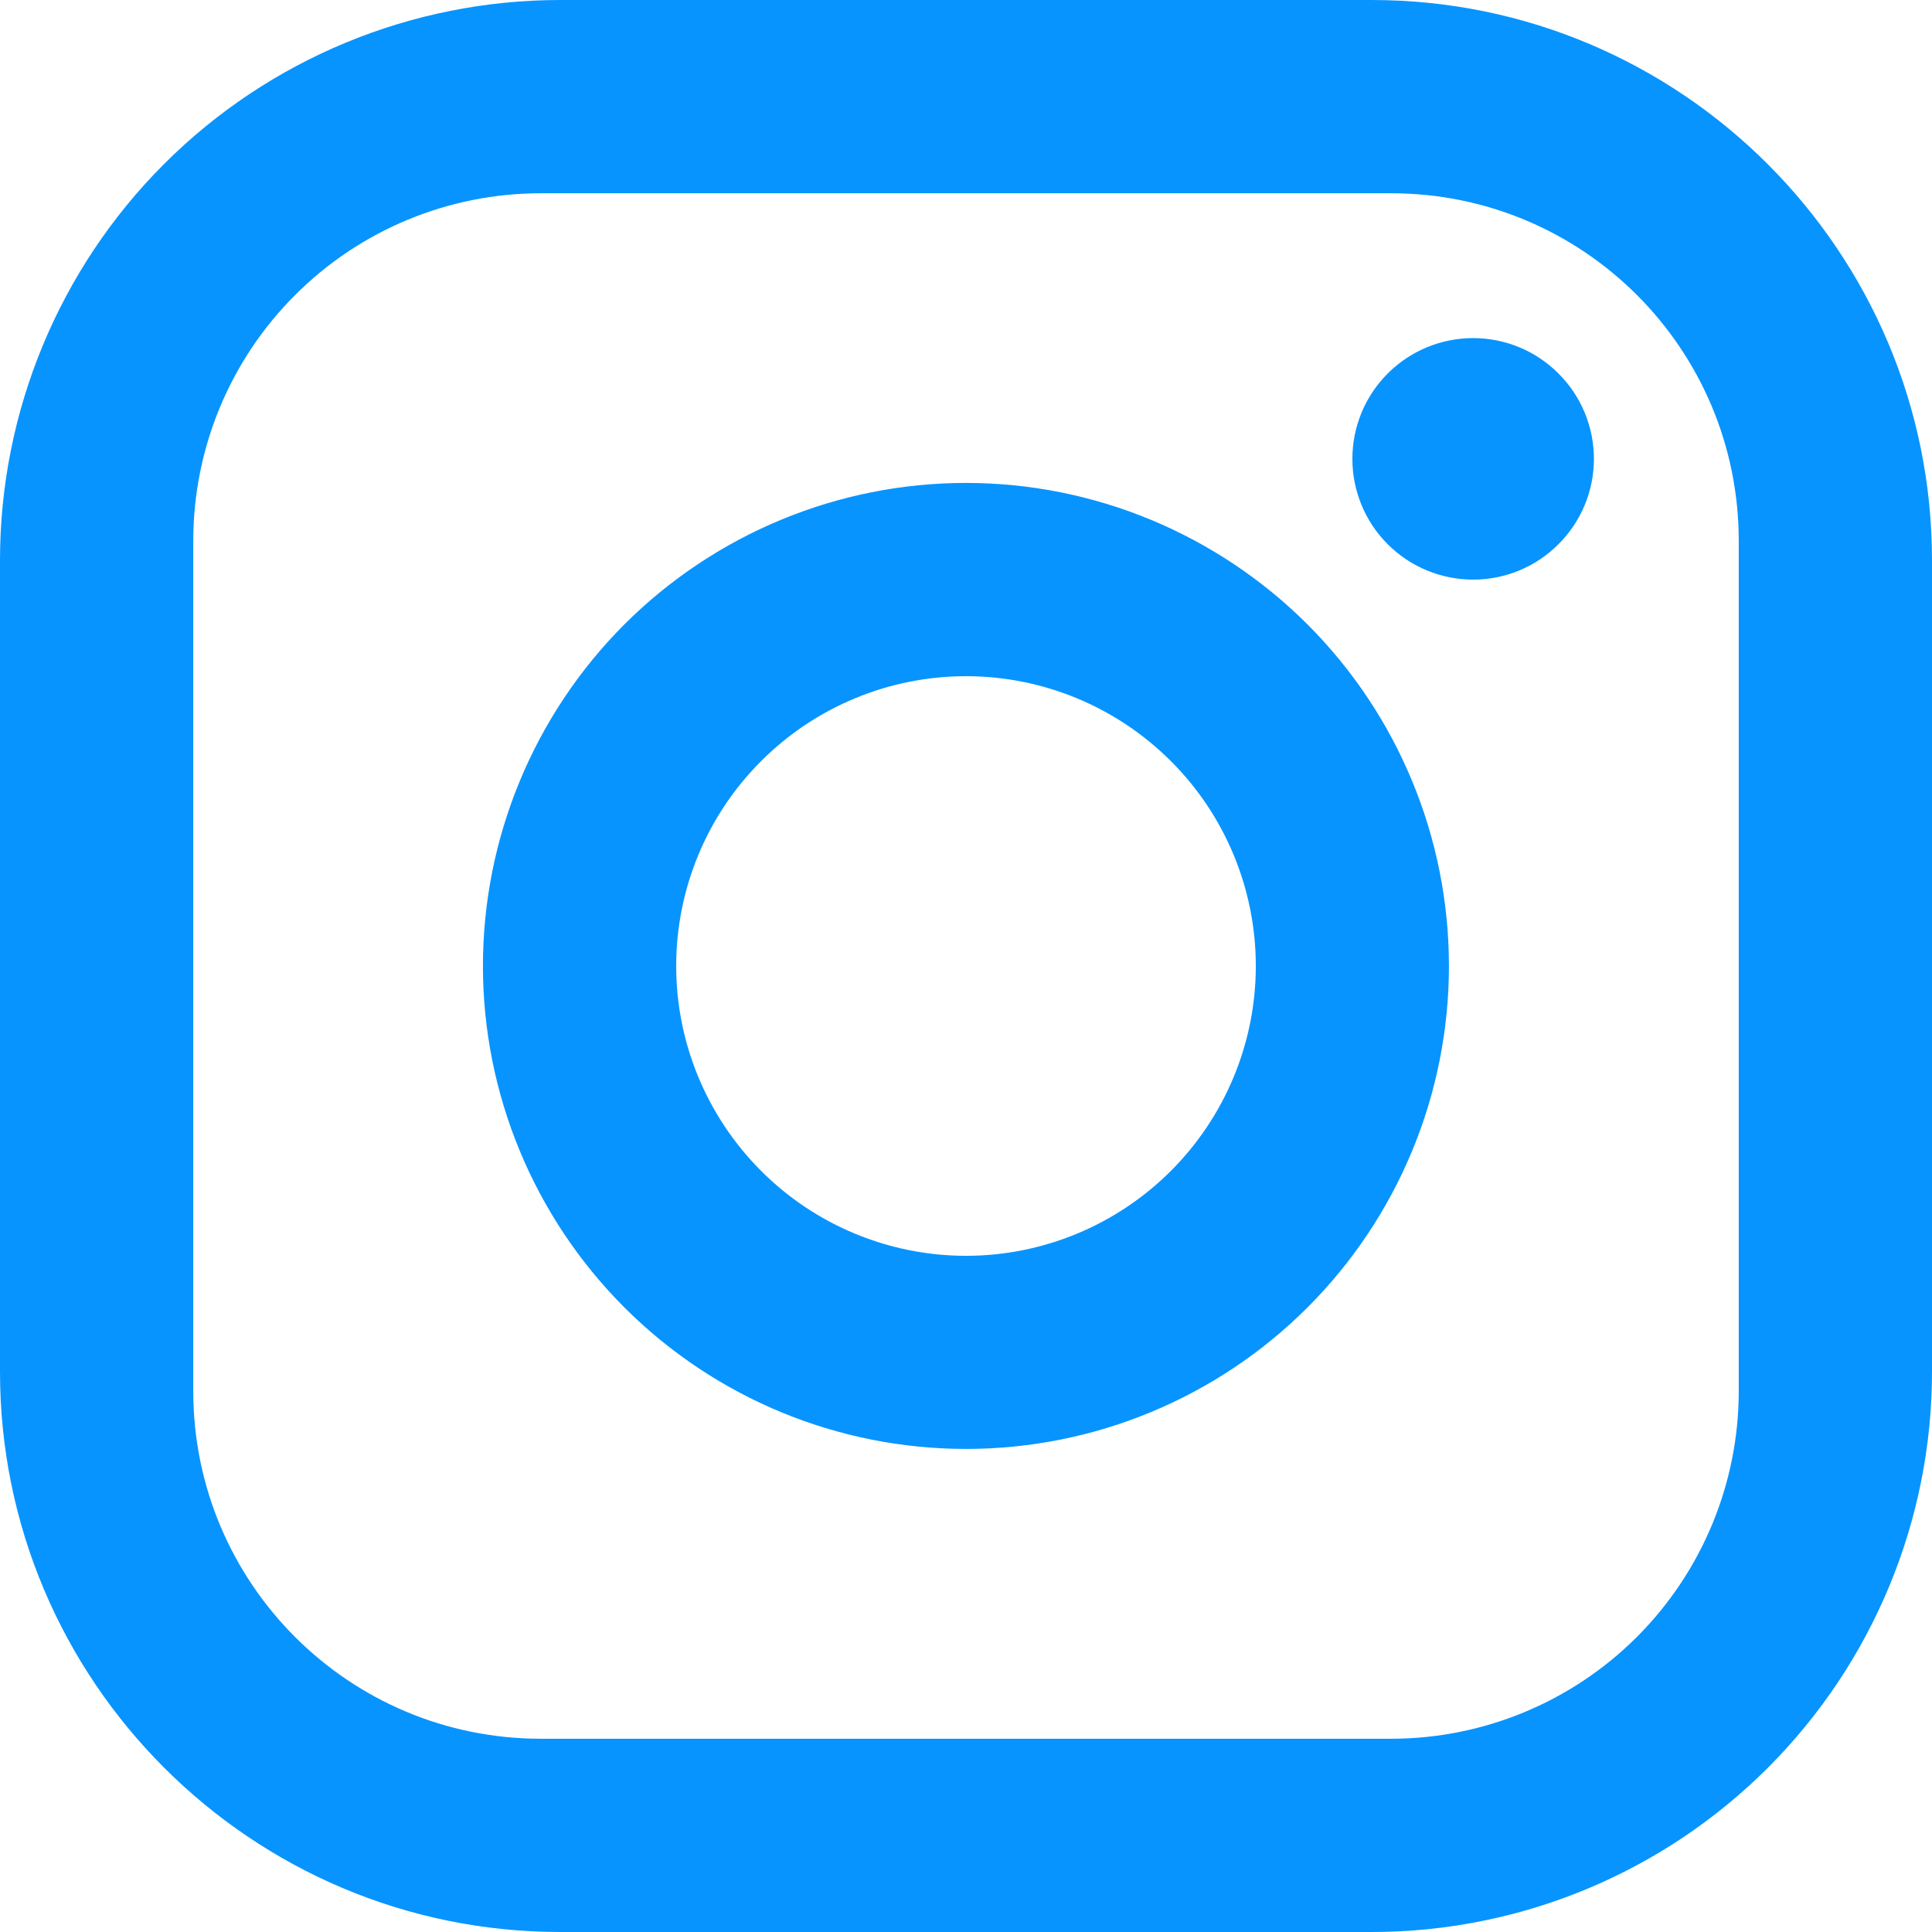
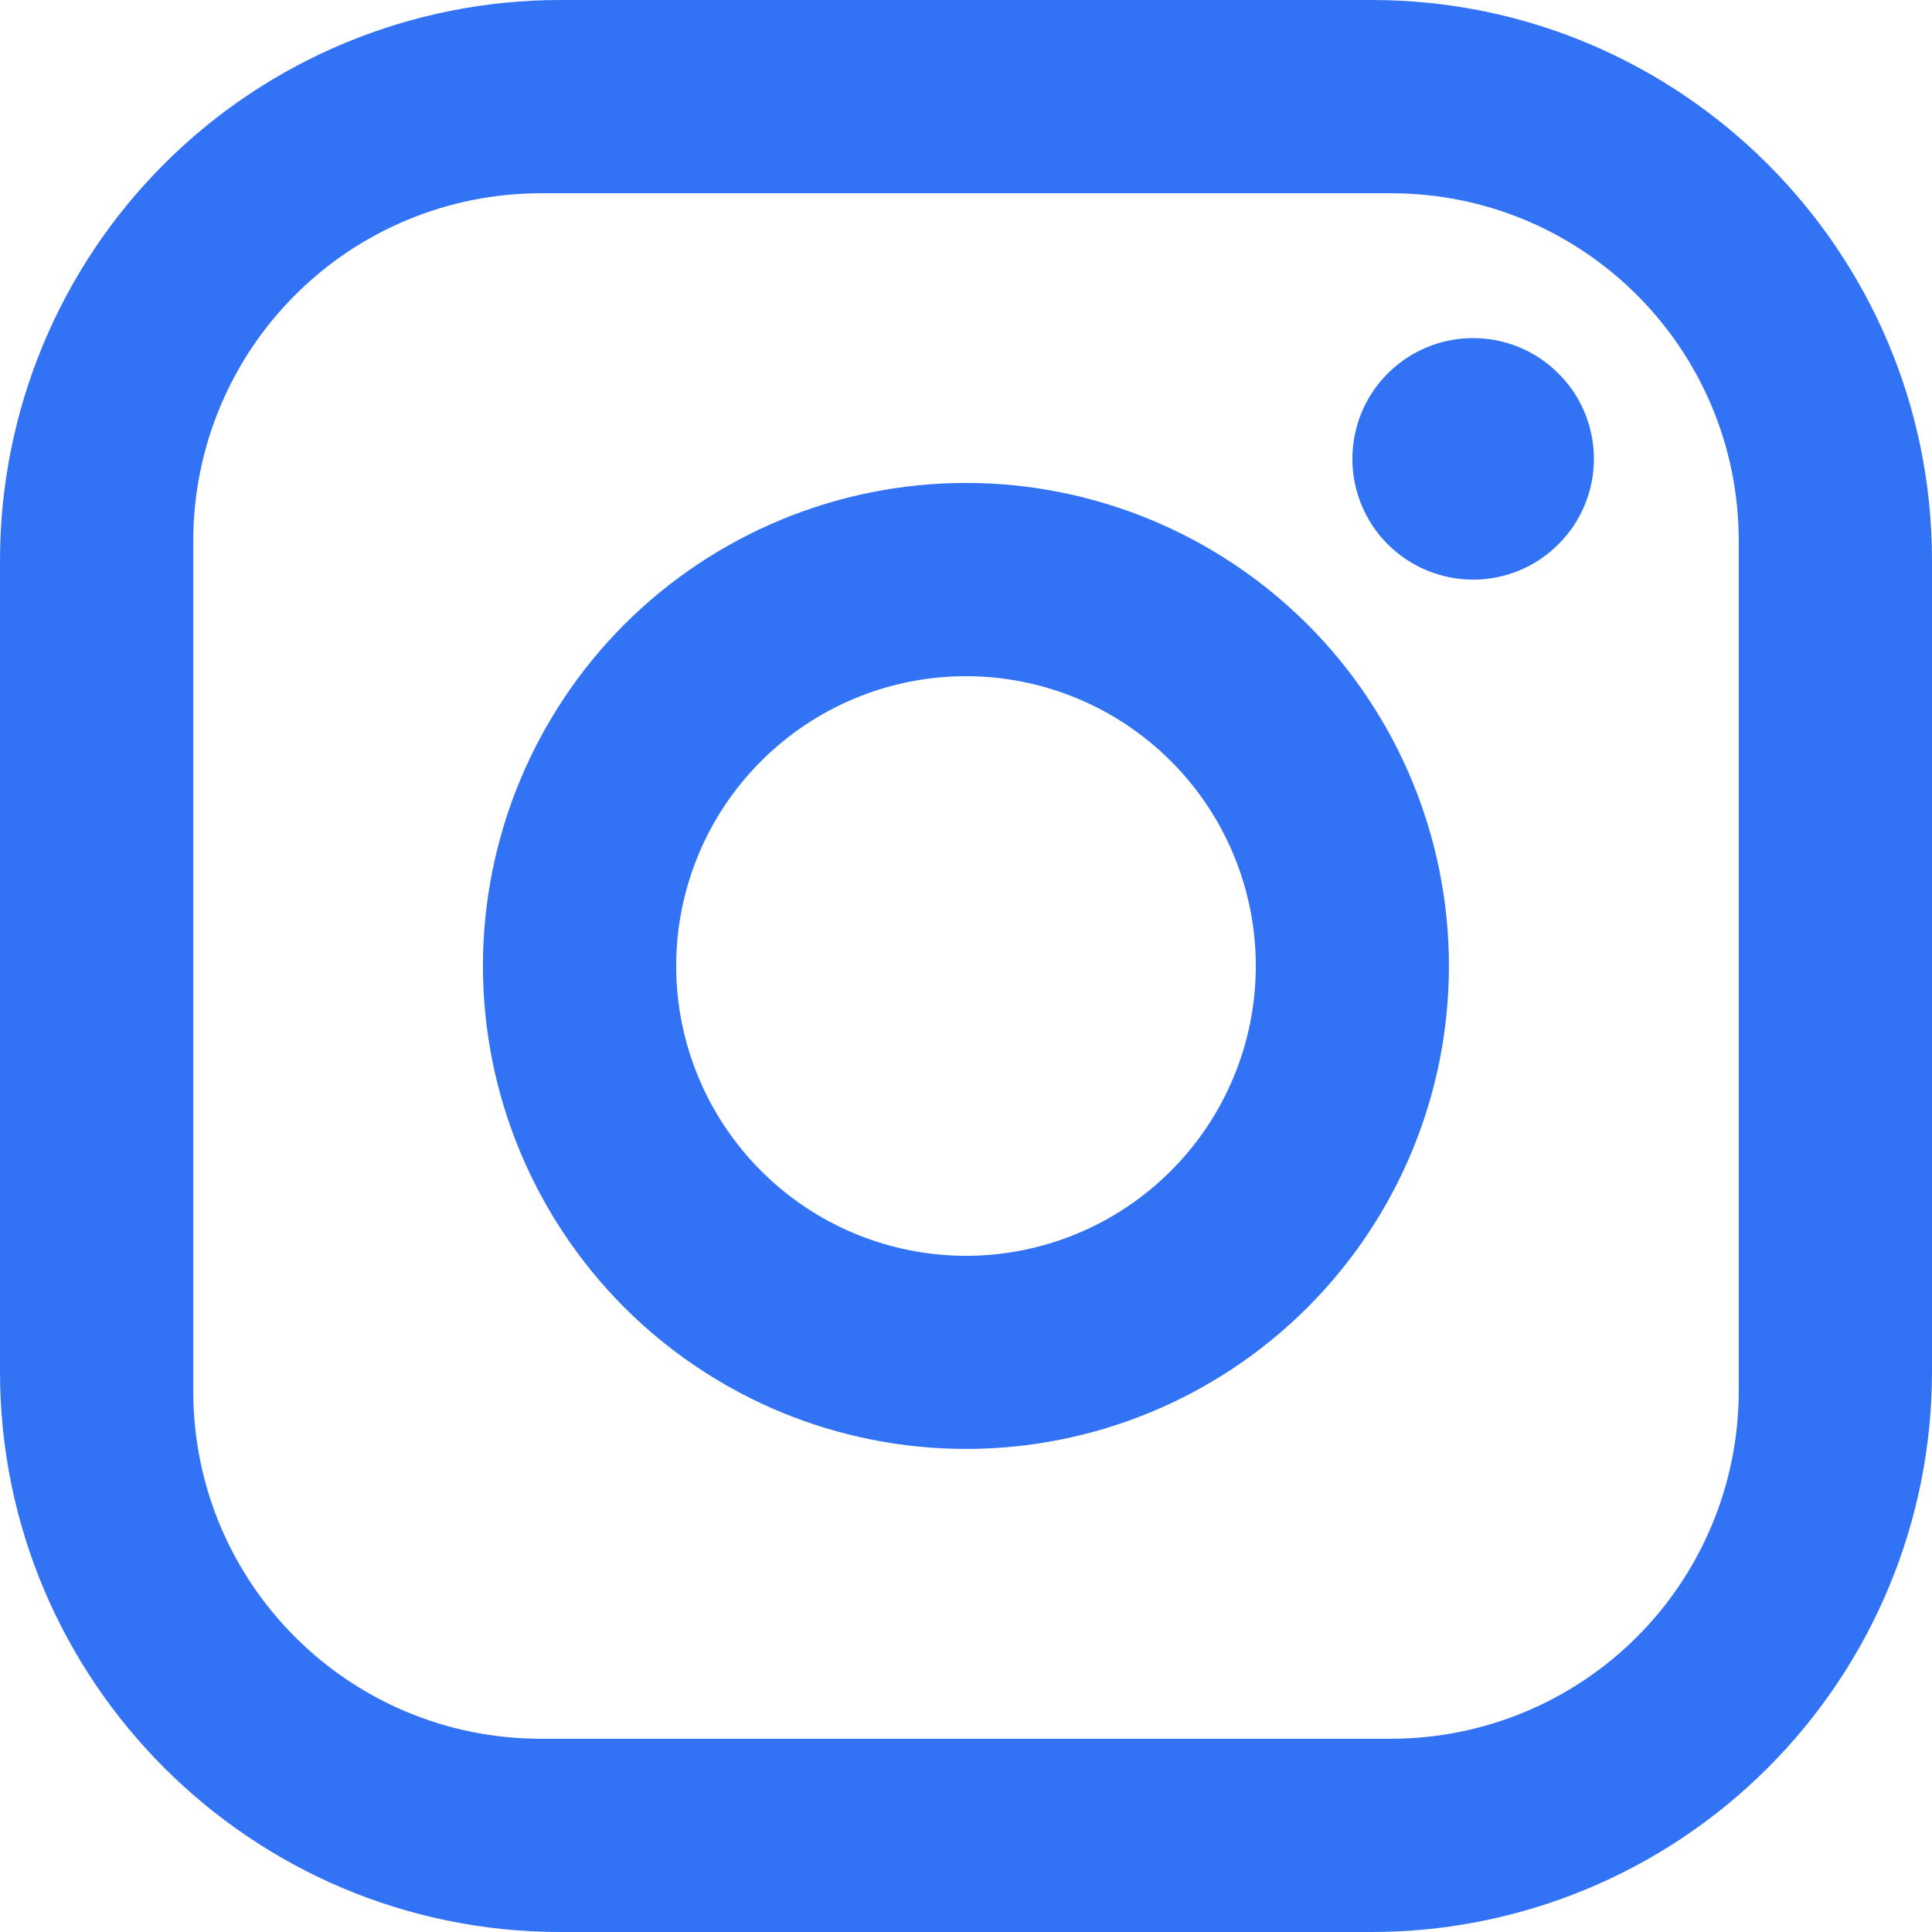
<svg xmlns="http://www.w3.org/2000/svg" preserveAspectRatio="none" overflow="visible" style="display: block;" width="14.286" height="14.286" viewBox="0 0 14.286 14.286" fill="none">
-   <path id="Vector" d="M4.143 0H10.143C12.429 0 14.286 1.857 14.286 4.143V10.143C14.286 11.242 13.849 12.295 13.072 13.072C12.295 13.849 11.242 14.286 10.143 14.286H4.143C1.857 14.286 0 12.429 0 10.143V4.143C0 3.044 0.436 1.99 1.213 1.213C1.99 0.436 3.044 0 4.143 0ZM4 1.429C3.318 1.429 2.664 1.699 2.182 2.182C1.699 2.664 1.429 3.318 1.429 4V10.286C1.429 11.707 2.579 12.857 4 12.857H10.286C10.968 12.857 11.622 12.586 12.104 12.104C12.586 11.622 12.857 10.968 12.857 10.286V4C12.857 2.579 11.707 1.429 10.286 1.429H4ZM10.893 2.5C11.13 2.5 11.357 2.594 11.524 2.762C11.692 2.929 11.786 3.156 11.786 3.393C11.786 3.63 11.692 3.857 11.524 4.024C11.357 4.192 11.13 4.286 10.893 4.286C10.656 4.286 10.429 4.192 10.261 4.024C10.094 3.857 10 3.63 10 3.393C10 3.156 10.094 2.929 10.261 2.762C10.429 2.594 10.656 2.5 10.893 2.5ZM7.143 3.571C8.09 3.571 8.998 3.948 9.668 4.617C10.338 5.287 10.714 6.196 10.714 7.143C10.714 8.09 10.338 8.998 9.668 9.668C8.998 10.338 8.09 10.714 7.143 10.714C6.196 10.714 5.287 10.338 4.617 9.668C3.948 8.998 3.571 8.09 3.571 7.143C3.571 6.196 3.948 5.287 4.617 4.617C5.287 3.948 6.196 3.571 7.143 3.571ZM7.143 5C6.575 5 6.029 5.226 5.628 5.628C5.226 6.029 5 6.575 5 7.143C5 7.711 5.226 8.256 5.628 8.658C6.029 9.06 6.575 9.286 7.143 9.286C7.711 9.286 8.256 9.06 8.658 8.658C9.06 8.256 9.286 7.711 9.286 7.143C9.286 6.575 9.06 6.029 8.658 5.628C8.256 5.226 7.711 5 7.143 5Z" fill="#0794FF" />
+   <path id="Vector" d="M4.143 0H10.143C12.429 0 14.286 1.857 14.286 4.143V10.143C14.286 11.242 13.849 12.295 13.072 13.072C12.295 13.849 11.242 14.286 10.143 14.286H4.143C1.857 14.286 0 12.429 0 10.143V4.143C0 3.044 0.436 1.99 1.213 1.213C1.99 0.436 3.044 0 4.143 0ZM4 1.429C3.318 1.429 2.664 1.699 2.182 2.182C1.699 2.664 1.429 3.318 1.429 4V10.286C1.429 11.707 2.579 12.857 4 12.857H10.286C10.968 12.857 11.622 12.586 12.104 12.104C12.586 11.622 12.857 10.968 12.857 10.286V4C12.857 2.579 11.707 1.429 10.286 1.429H4ZM10.893 2.5C11.13 2.5 11.357 2.594 11.524 2.762C11.692 2.929 11.786 3.156 11.786 3.393C11.786 3.63 11.692 3.857 11.524 4.024C11.357 4.192 11.13 4.286 10.893 4.286C10.656 4.286 10.429 4.192 10.261 4.024C10.094 3.857 10 3.63 10 3.393C10 3.156 10.094 2.929 10.261 2.762C10.429 2.594 10.656 2.5 10.893 2.5ZM7.143 3.571C8.09 3.571 8.998 3.948 9.668 4.617C10.338 5.287 10.714 6.196 10.714 7.143C10.714 8.09 10.338 8.998 9.668 9.668C8.998 10.338 8.09 10.714 7.143 10.714C6.196 10.714 5.287 10.338 4.617 9.668C3.948 8.998 3.571 8.09 3.571 7.143C3.571 6.196 3.948 5.287 4.617 4.617C5.287 3.948 6.196 3.571 7.143 3.571ZM7.143 5C6.575 5 6.029 5.226 5.628 5.628C5.226 6.029 5 6.575 5 7.143C5 7.711 5.226 8.256 5.628 8.658C6.029 9.06 6.575 9.286 7.143 9.286C7.711 9.286 8.256 9.06 8.658 8.658C9.06 8.256 9.286 7.711 9.286 7.143C9.286 6.575 9.06 6.029 8.658 5.628C8.256 5.226 7.711 5 7.143 5Z" fill="#3273F6" />
</svg>
